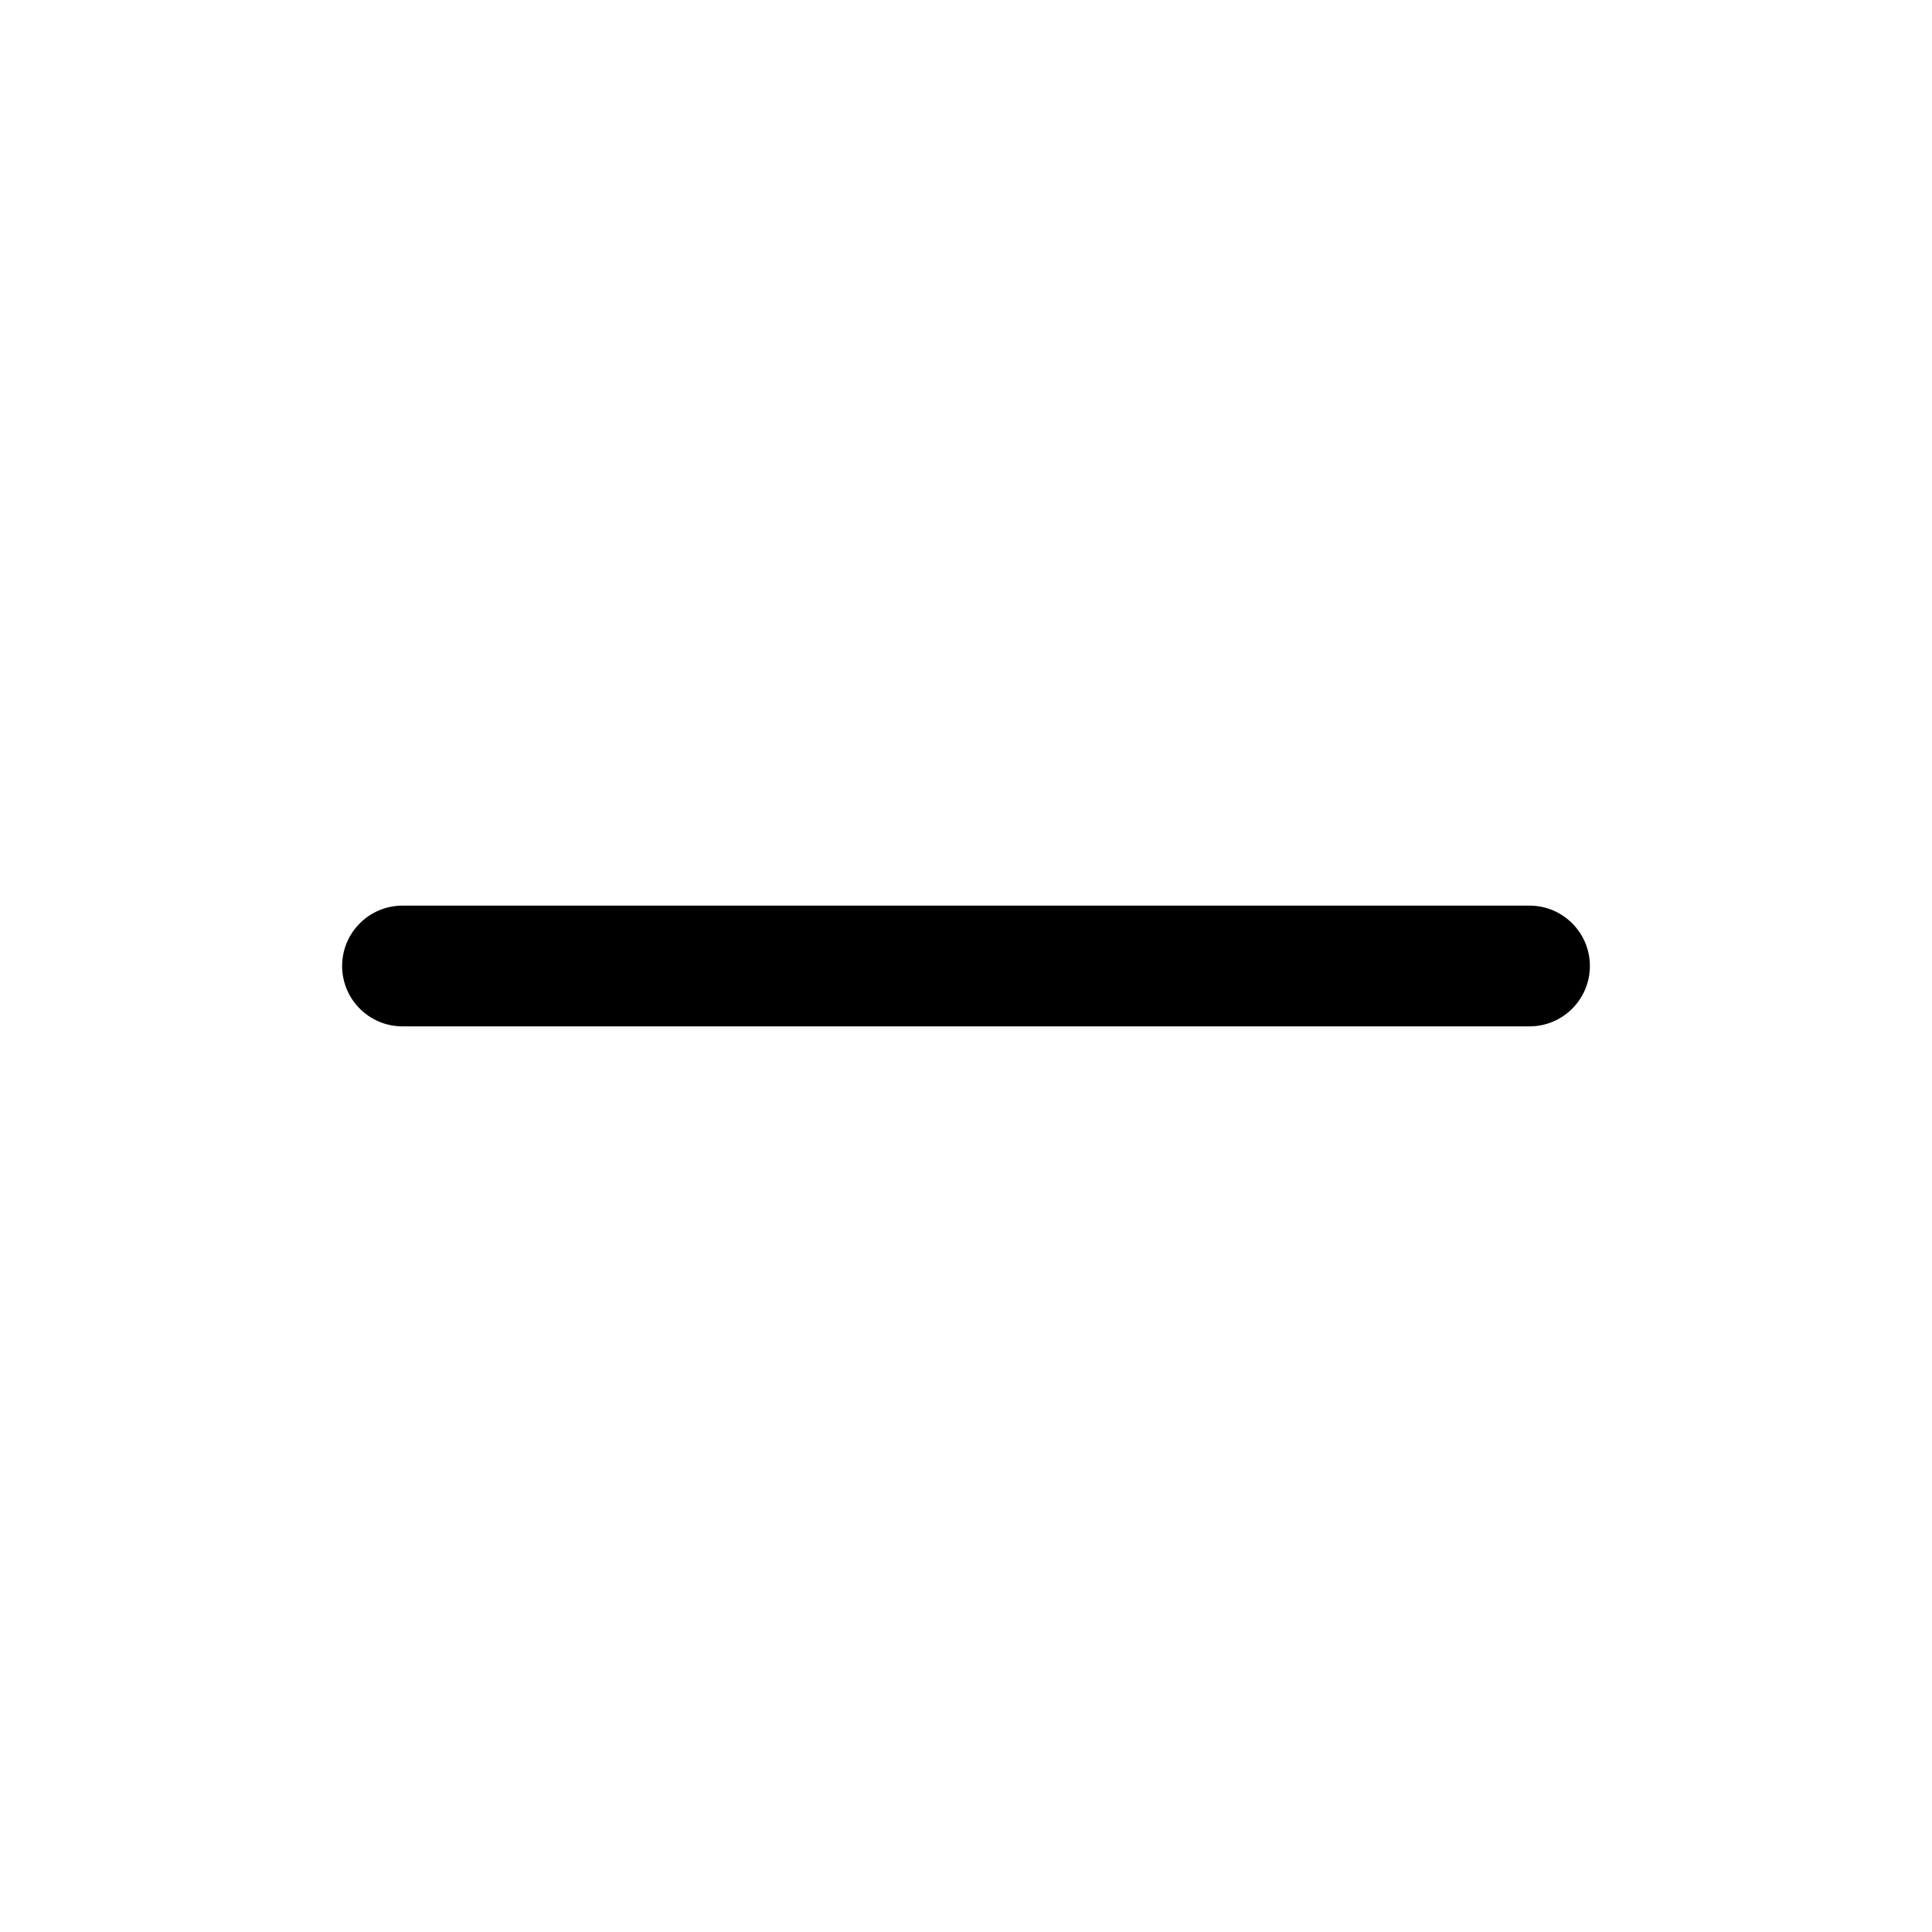
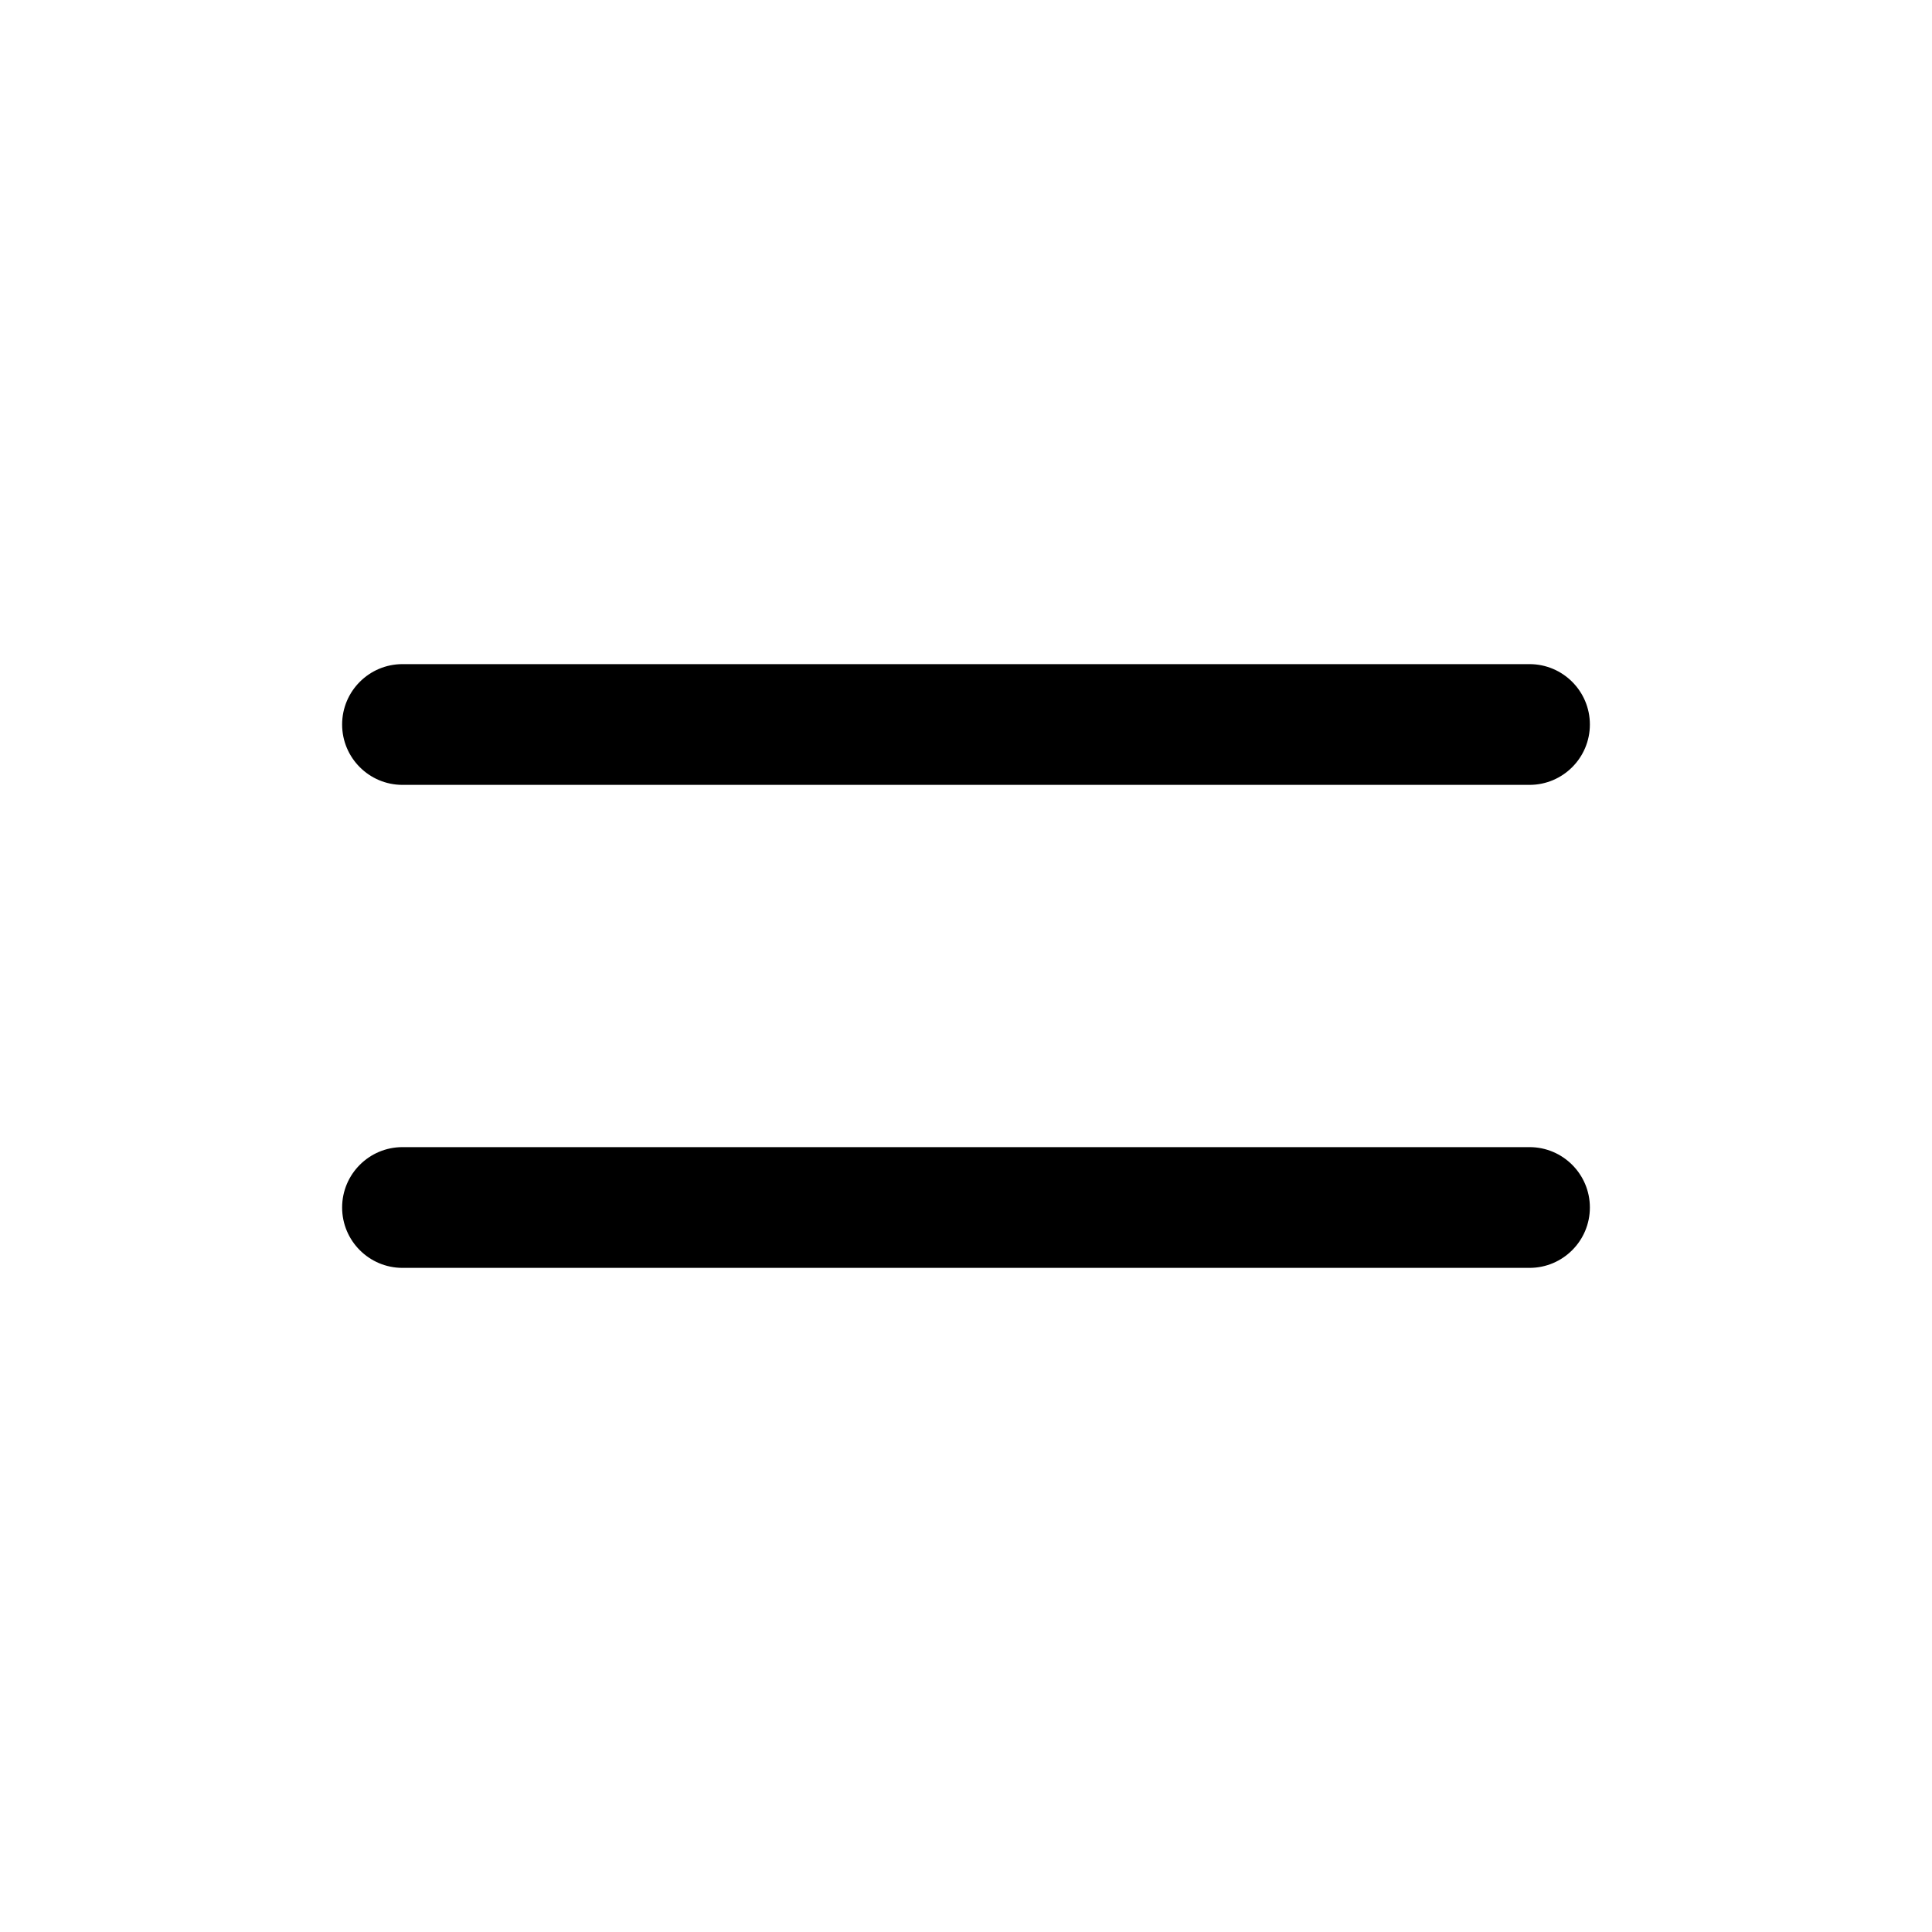
<svg xmlns="http://www.w3.org/2000/svg" width="24" height="24" viewBox="0 0 24 24" fill="none">
-   <path d="M5 11.25C4.586 11.25 4.25 11.586 4.25 12C4.25 12.414 4.586 12.75 5 12.75H19C19.414 12.75 19.75 12.414 19.75 12C19.75 11.586 19.414 11.25 19 11.25H5Z" fill="currentColor" />
+   <path d="M4.25 9C4.25 8.586 4.586 8.25 5 8.25H19C19.414 8.25 19.75 8.586 19.75 9C19.75 9.414 19.414 9.75 19 9.75H5C4.586 9.75 4.25 9.414 4.25 9Z" fill="currentColor" />
+   <path d="M4.25 15C4.25 14.586 4.586 14.25 5 14.25H19C19.414 14.25 19.75 14.586 19.75 15C19.75 15.414 19.414 15.75 19 15.75H5C4.586 15.75 4.25 15.414 4.25 15Z" fill="currentColor" />
</svg>
